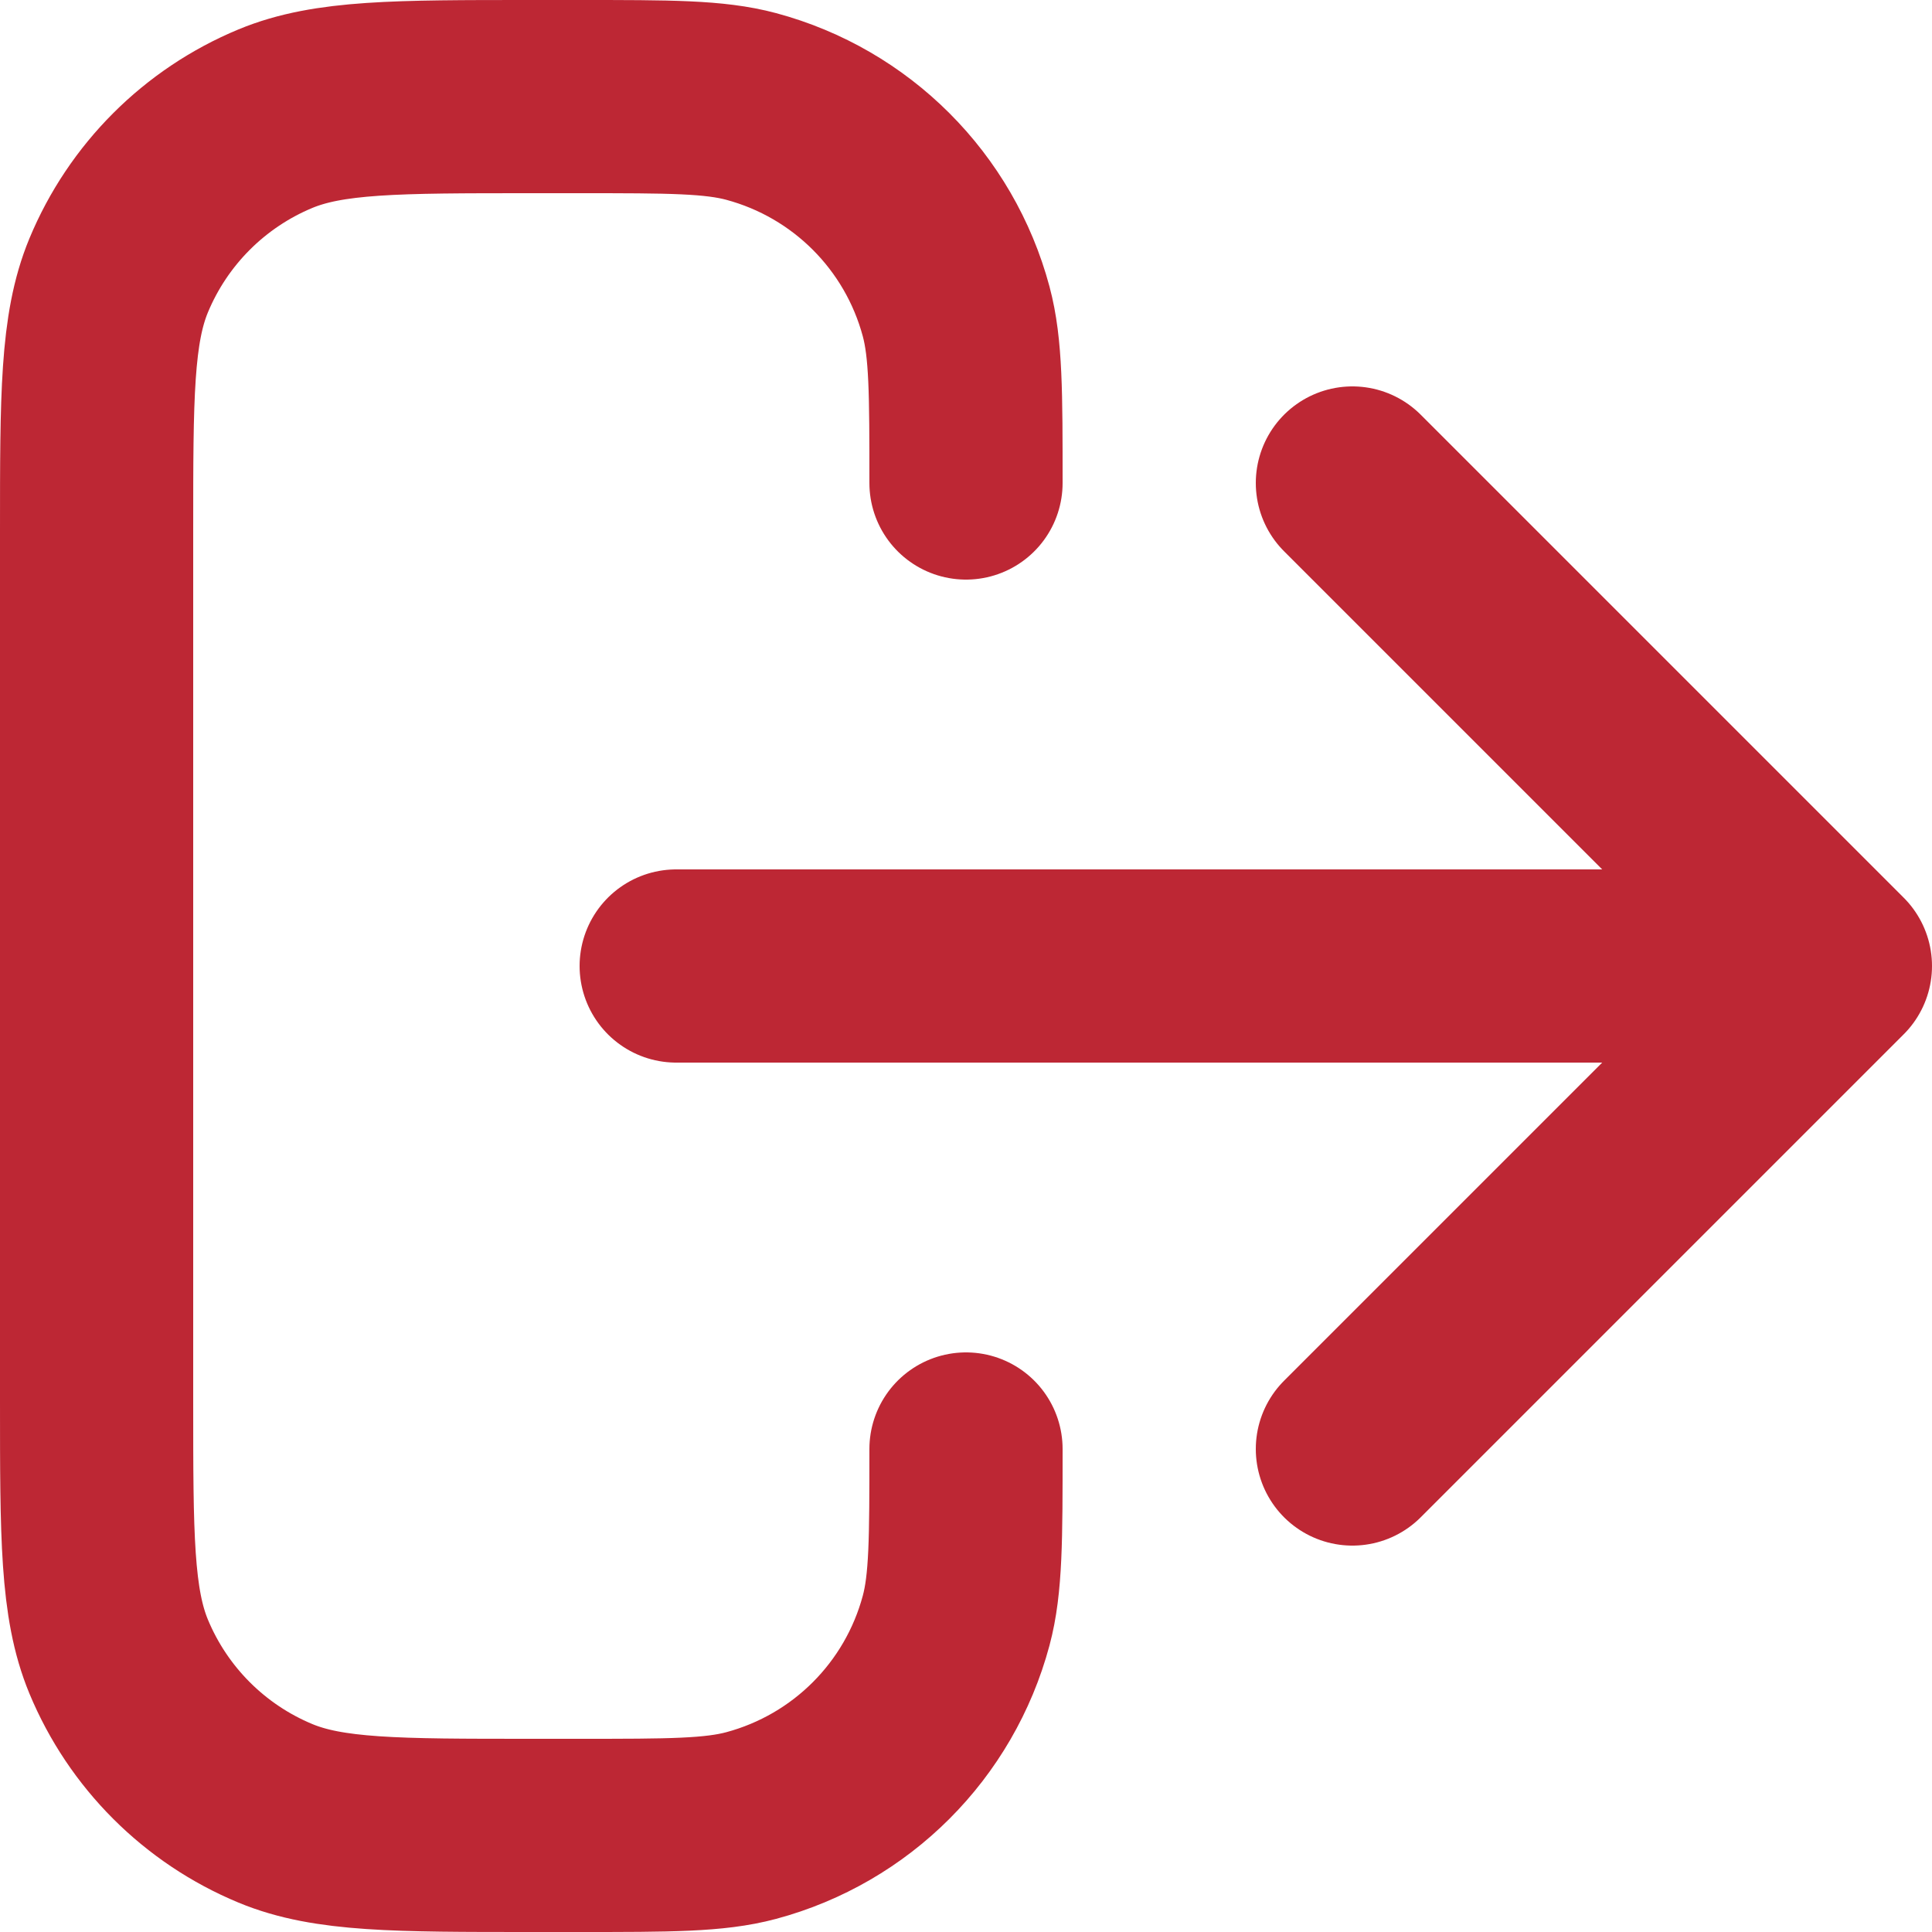
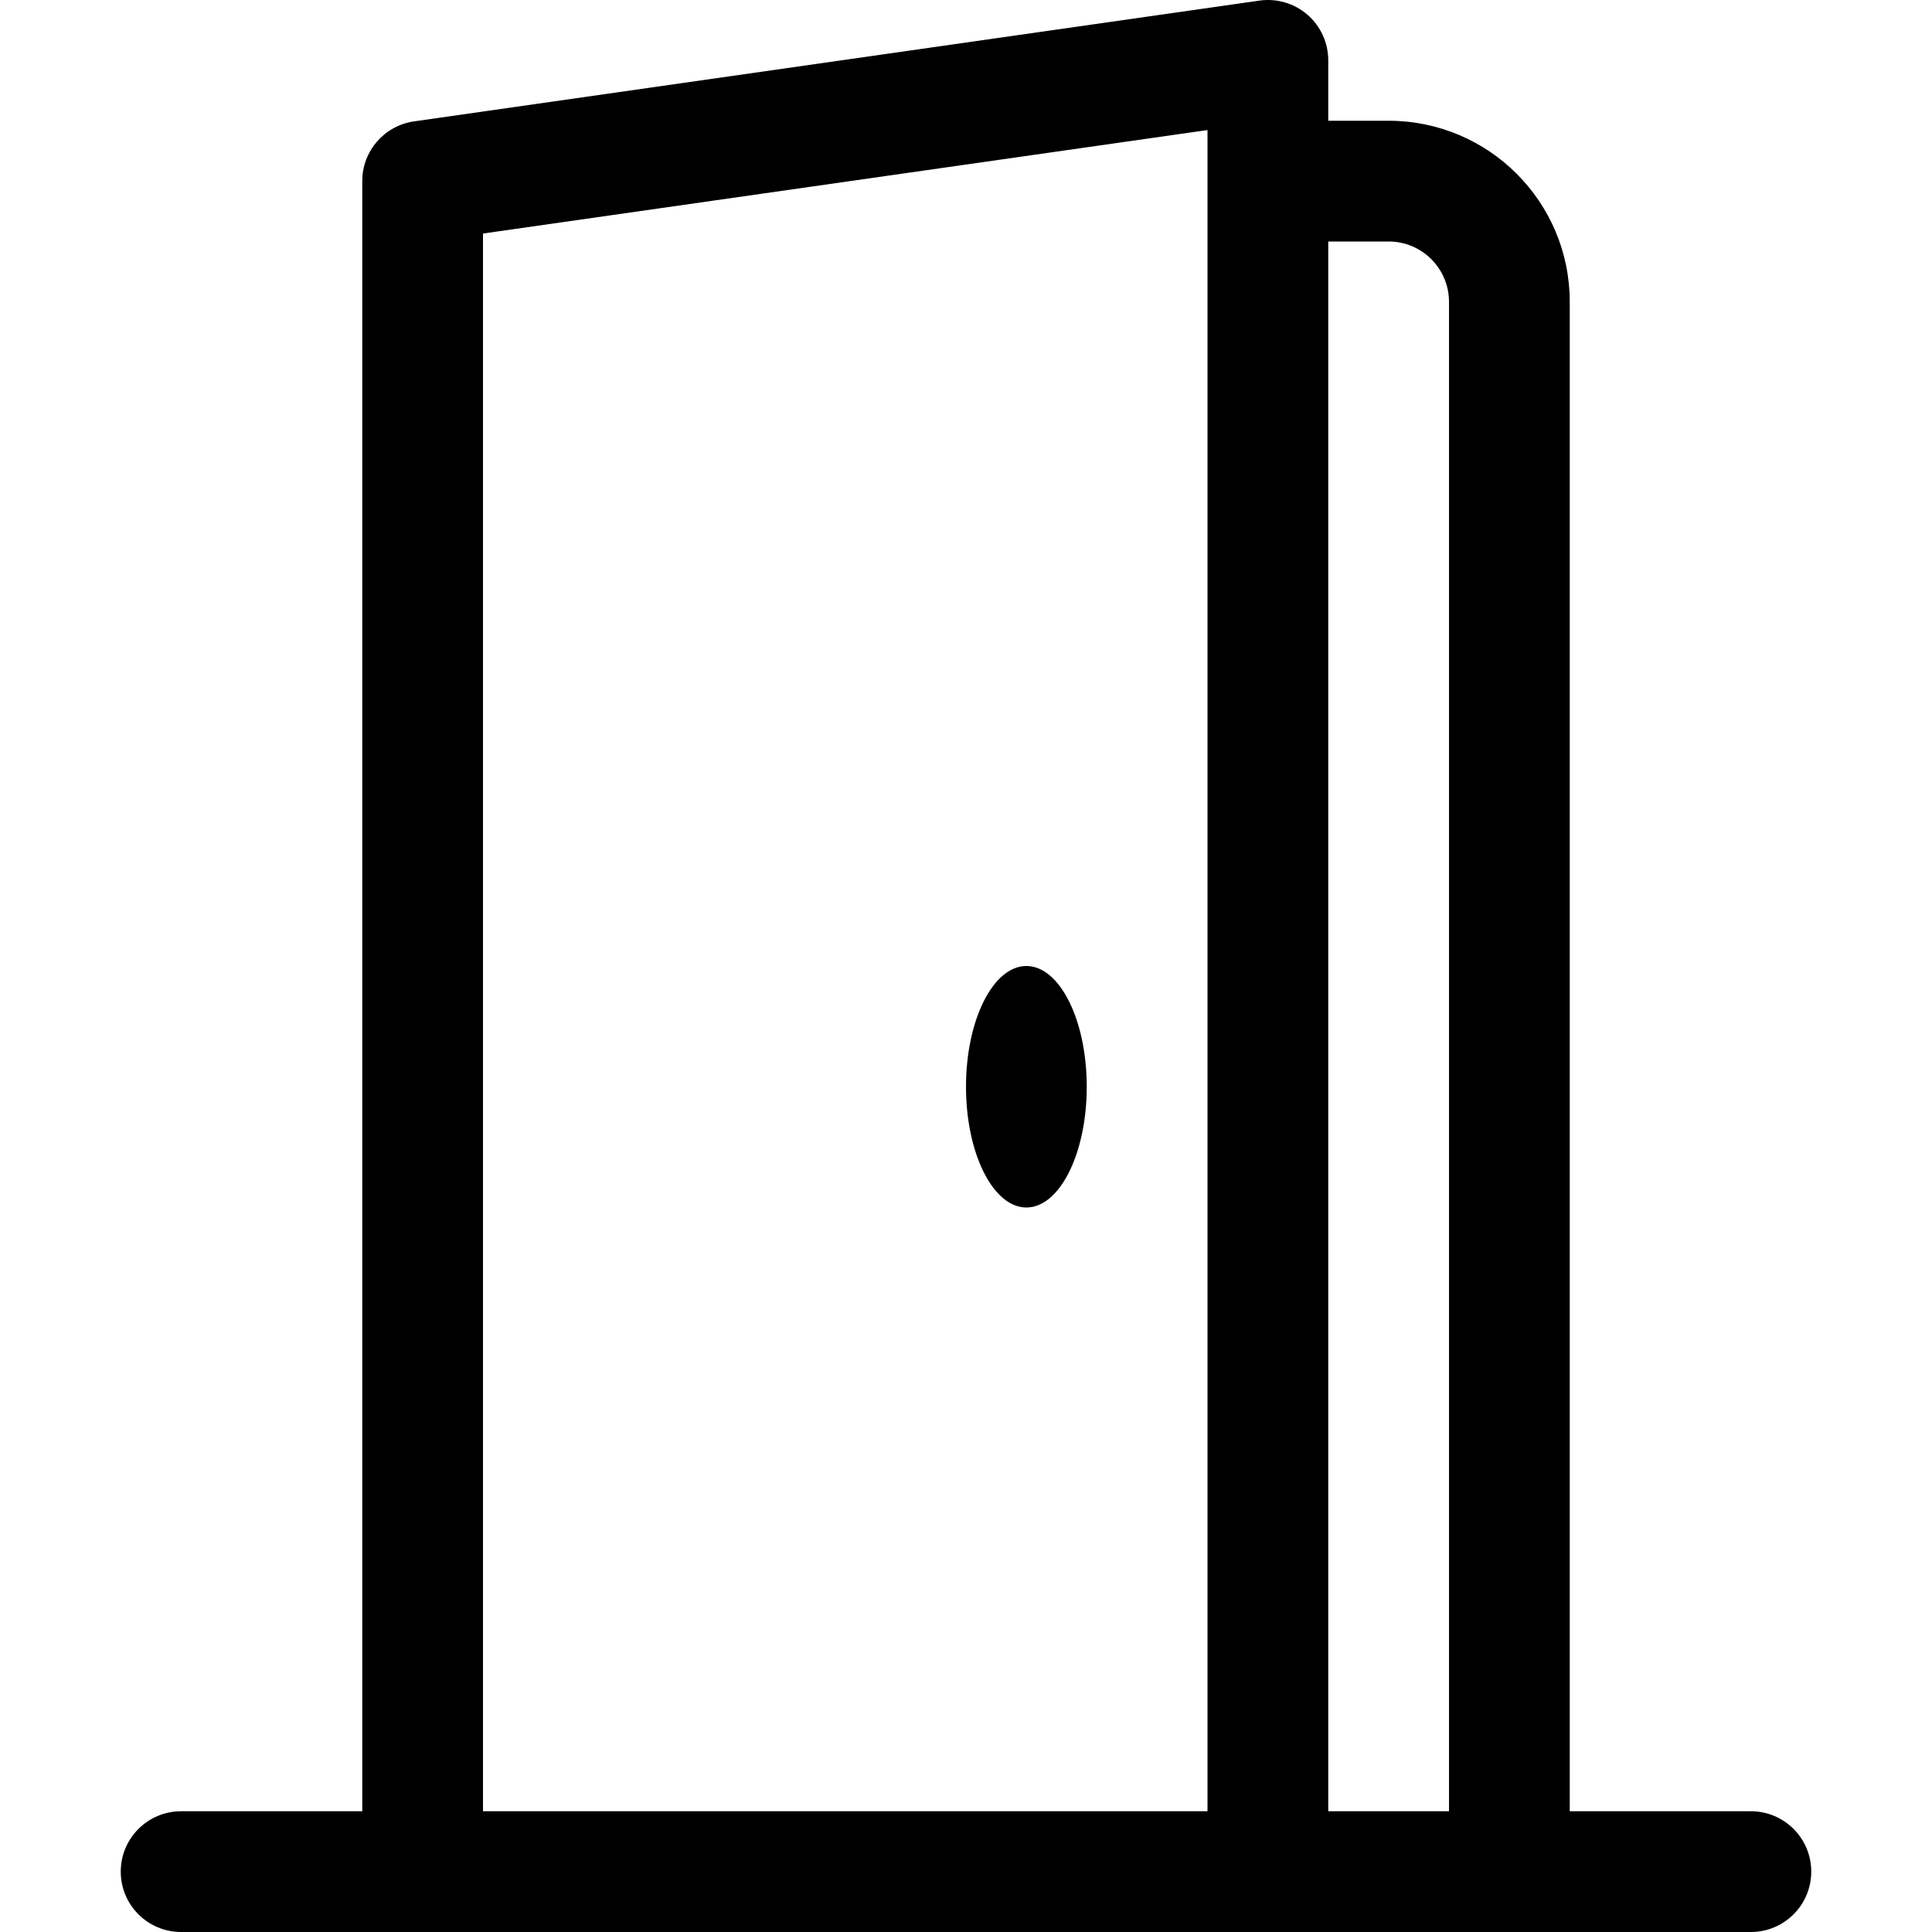
- <svg xmlns="http://www.w3.org/2000/svg" width="20" height="20" viewBox="0 0 20 20" fill="none">
-   <path d="M14 15L19 10M19 10L14 5M19 10H7M10 15C10 15.93 10 16.395 9.898 16.776C9.62 17.812 8.812 18.62 7.776 18.898C7.395 19 6.93 19 6 19H5.5C4.102 19 3.403 19 2.852 18.772C2.117 18.467 1.533 17.883 1.228 17.148C1 16.597 1 15.898 1 14.5V5.5C1 4.102 1 3.403 1.228 2.852C1.533 2.117 2.117 1.533 2.852 1.228C3.403 1 4.102 1 5.5 1H6C6.93 1 7.395 1 7.776 1.102C8.812 1.38 9.62 2.188 9.898 3.224C10 3.605 10 4.07 10 5" stroke="#bd2734" stroke-width="2" stroke-linecap="round" stroke-linejoin="round" />
+ <svg xmlns="http://www.w3.org/2000/svg" width="16" height="16" fill="currentColor" class="bi bi-door-open" viewBox="0 0 16 16">
+   <path d="M8.5 10c-.276 0-.5-.448-.5-1s.224-1 .5-1 .5.448.5 1-.224 1-.5 1" />
+   <path d="M10.828.122A.5.5 0 0 1 11 .5V1h.5A1.5 1.5 0 0 1 13 2.5V15h1.5a.5.5 0 0 1 0 1h-13a.5.5 0 0 1 0-1H3V1.5a.5.5 0 0 1 .43-.495l7-1a.5.5 0 0 1 .398.117M11.5 2H11v13h1V2.5a.5.5 0 0 0-.5-.5M4 1.934V15h6V1.077z" />
</svg>
